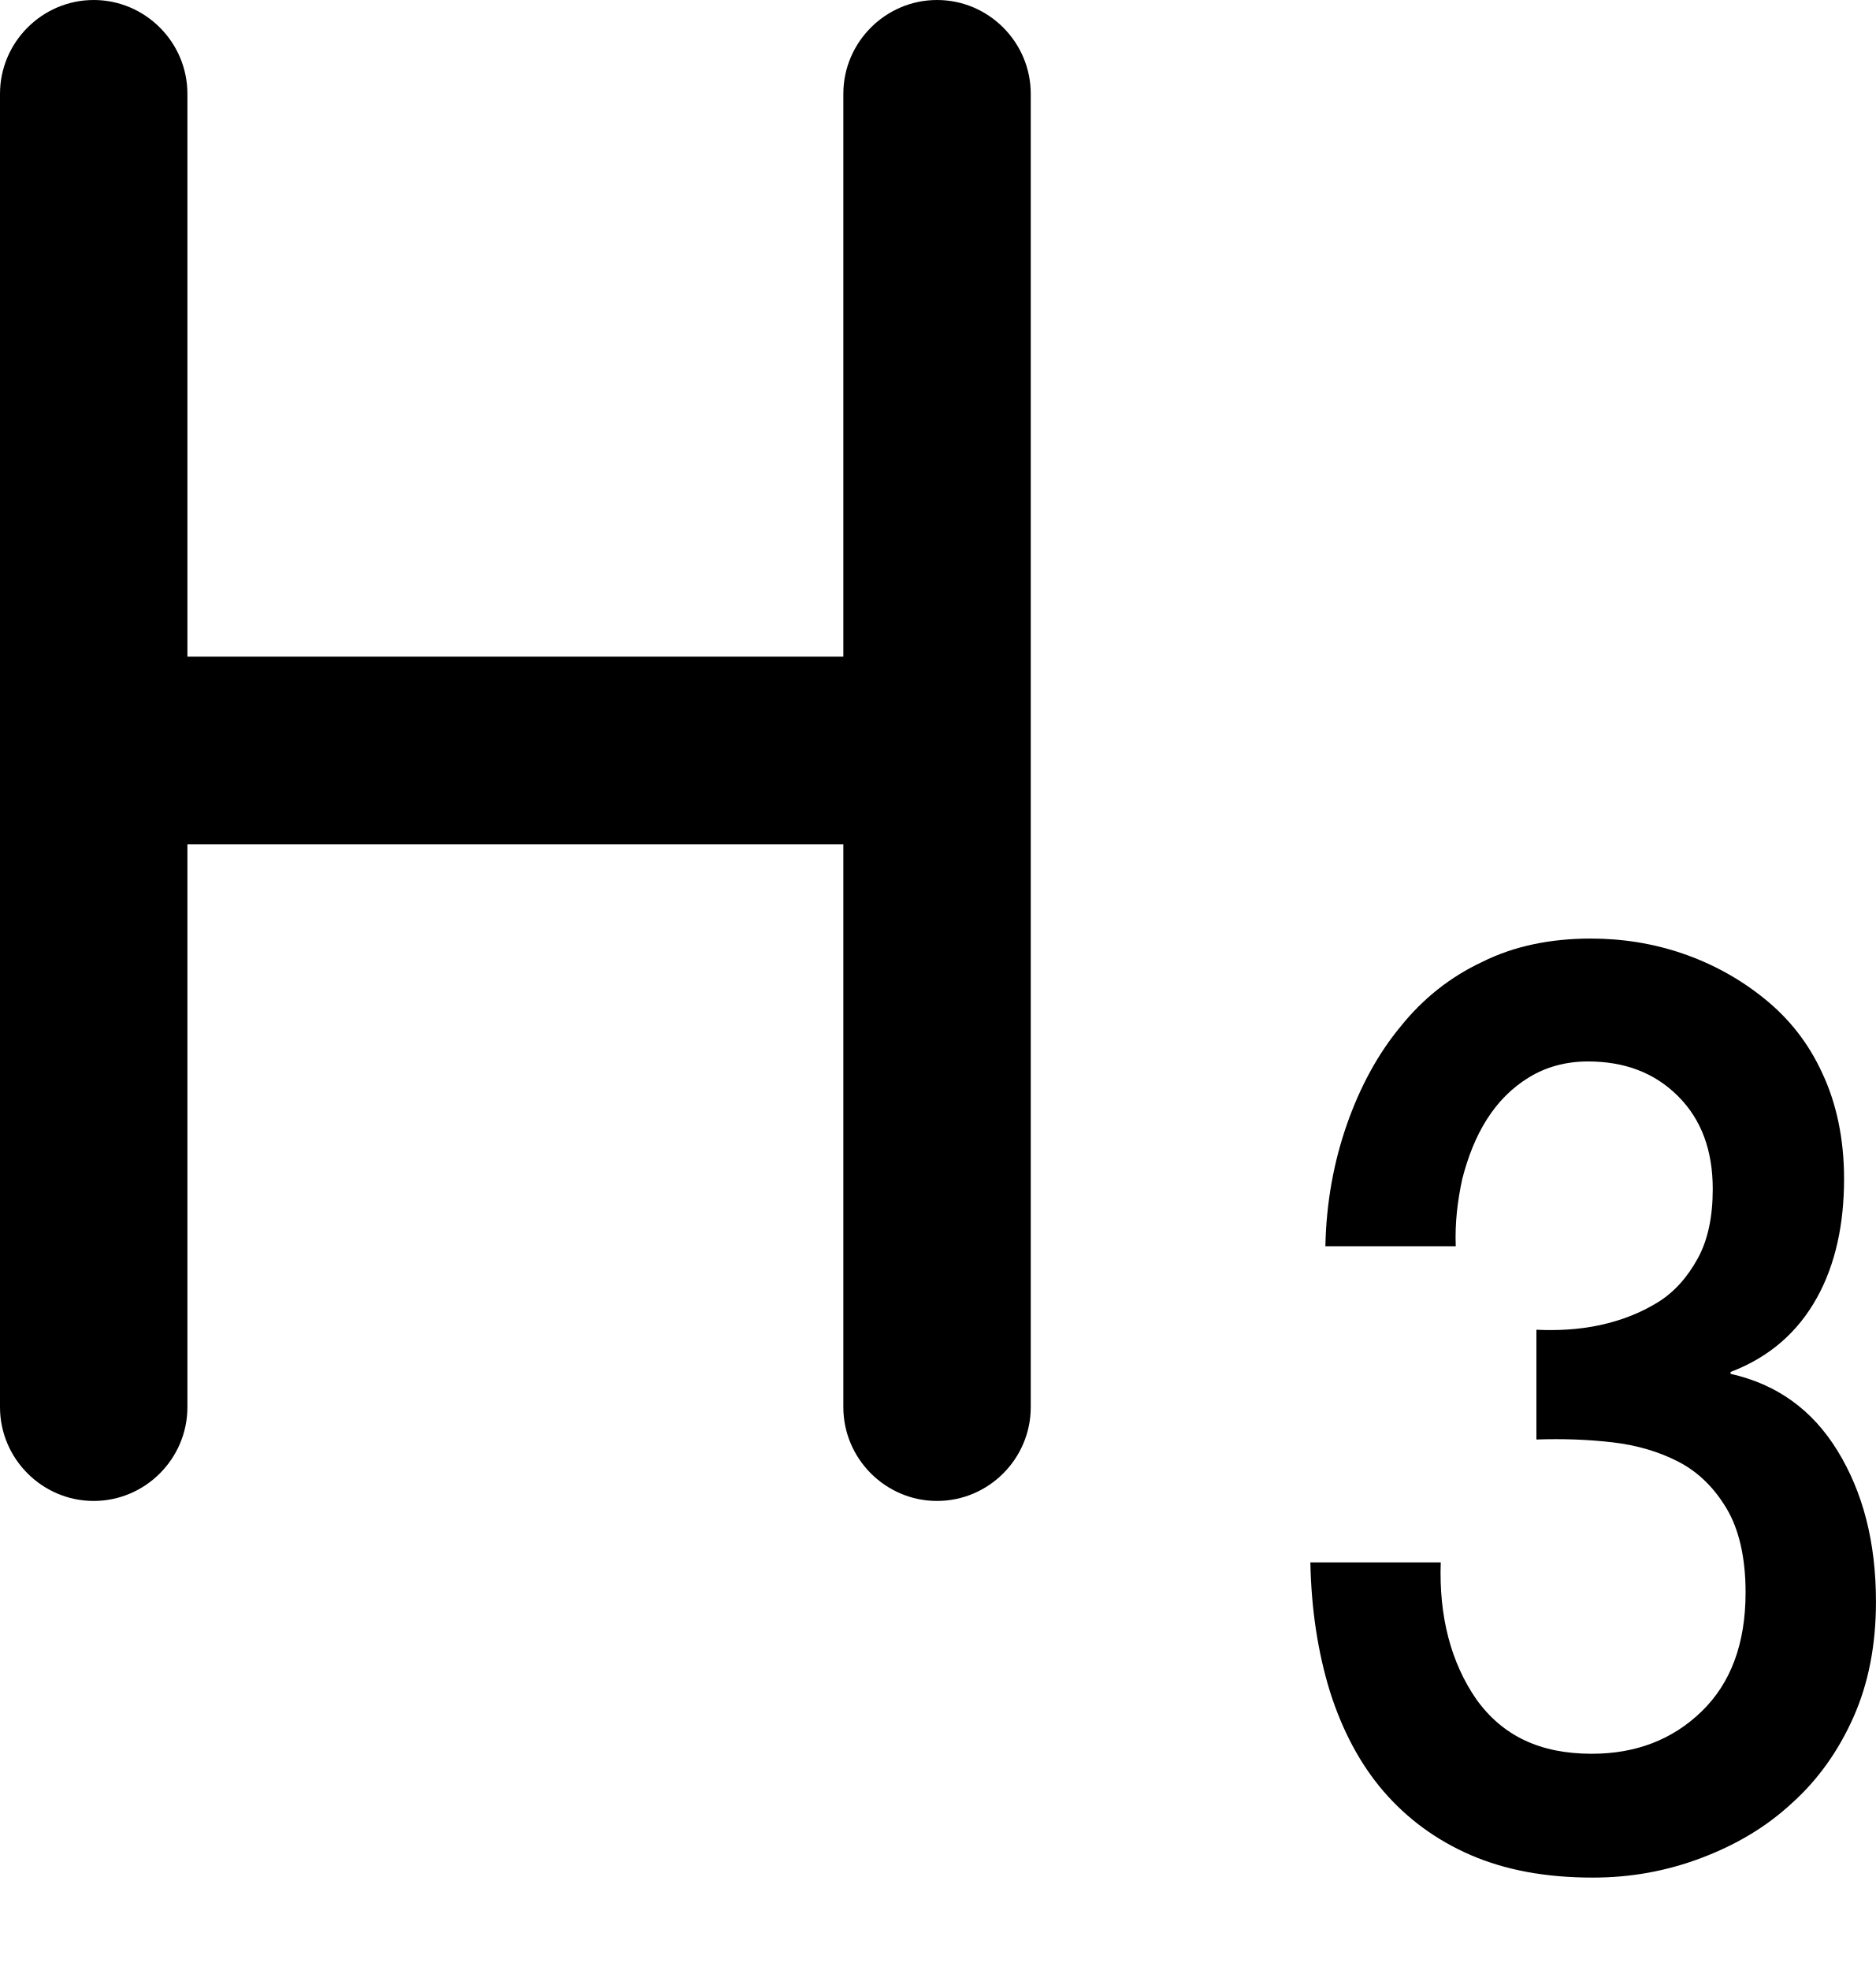
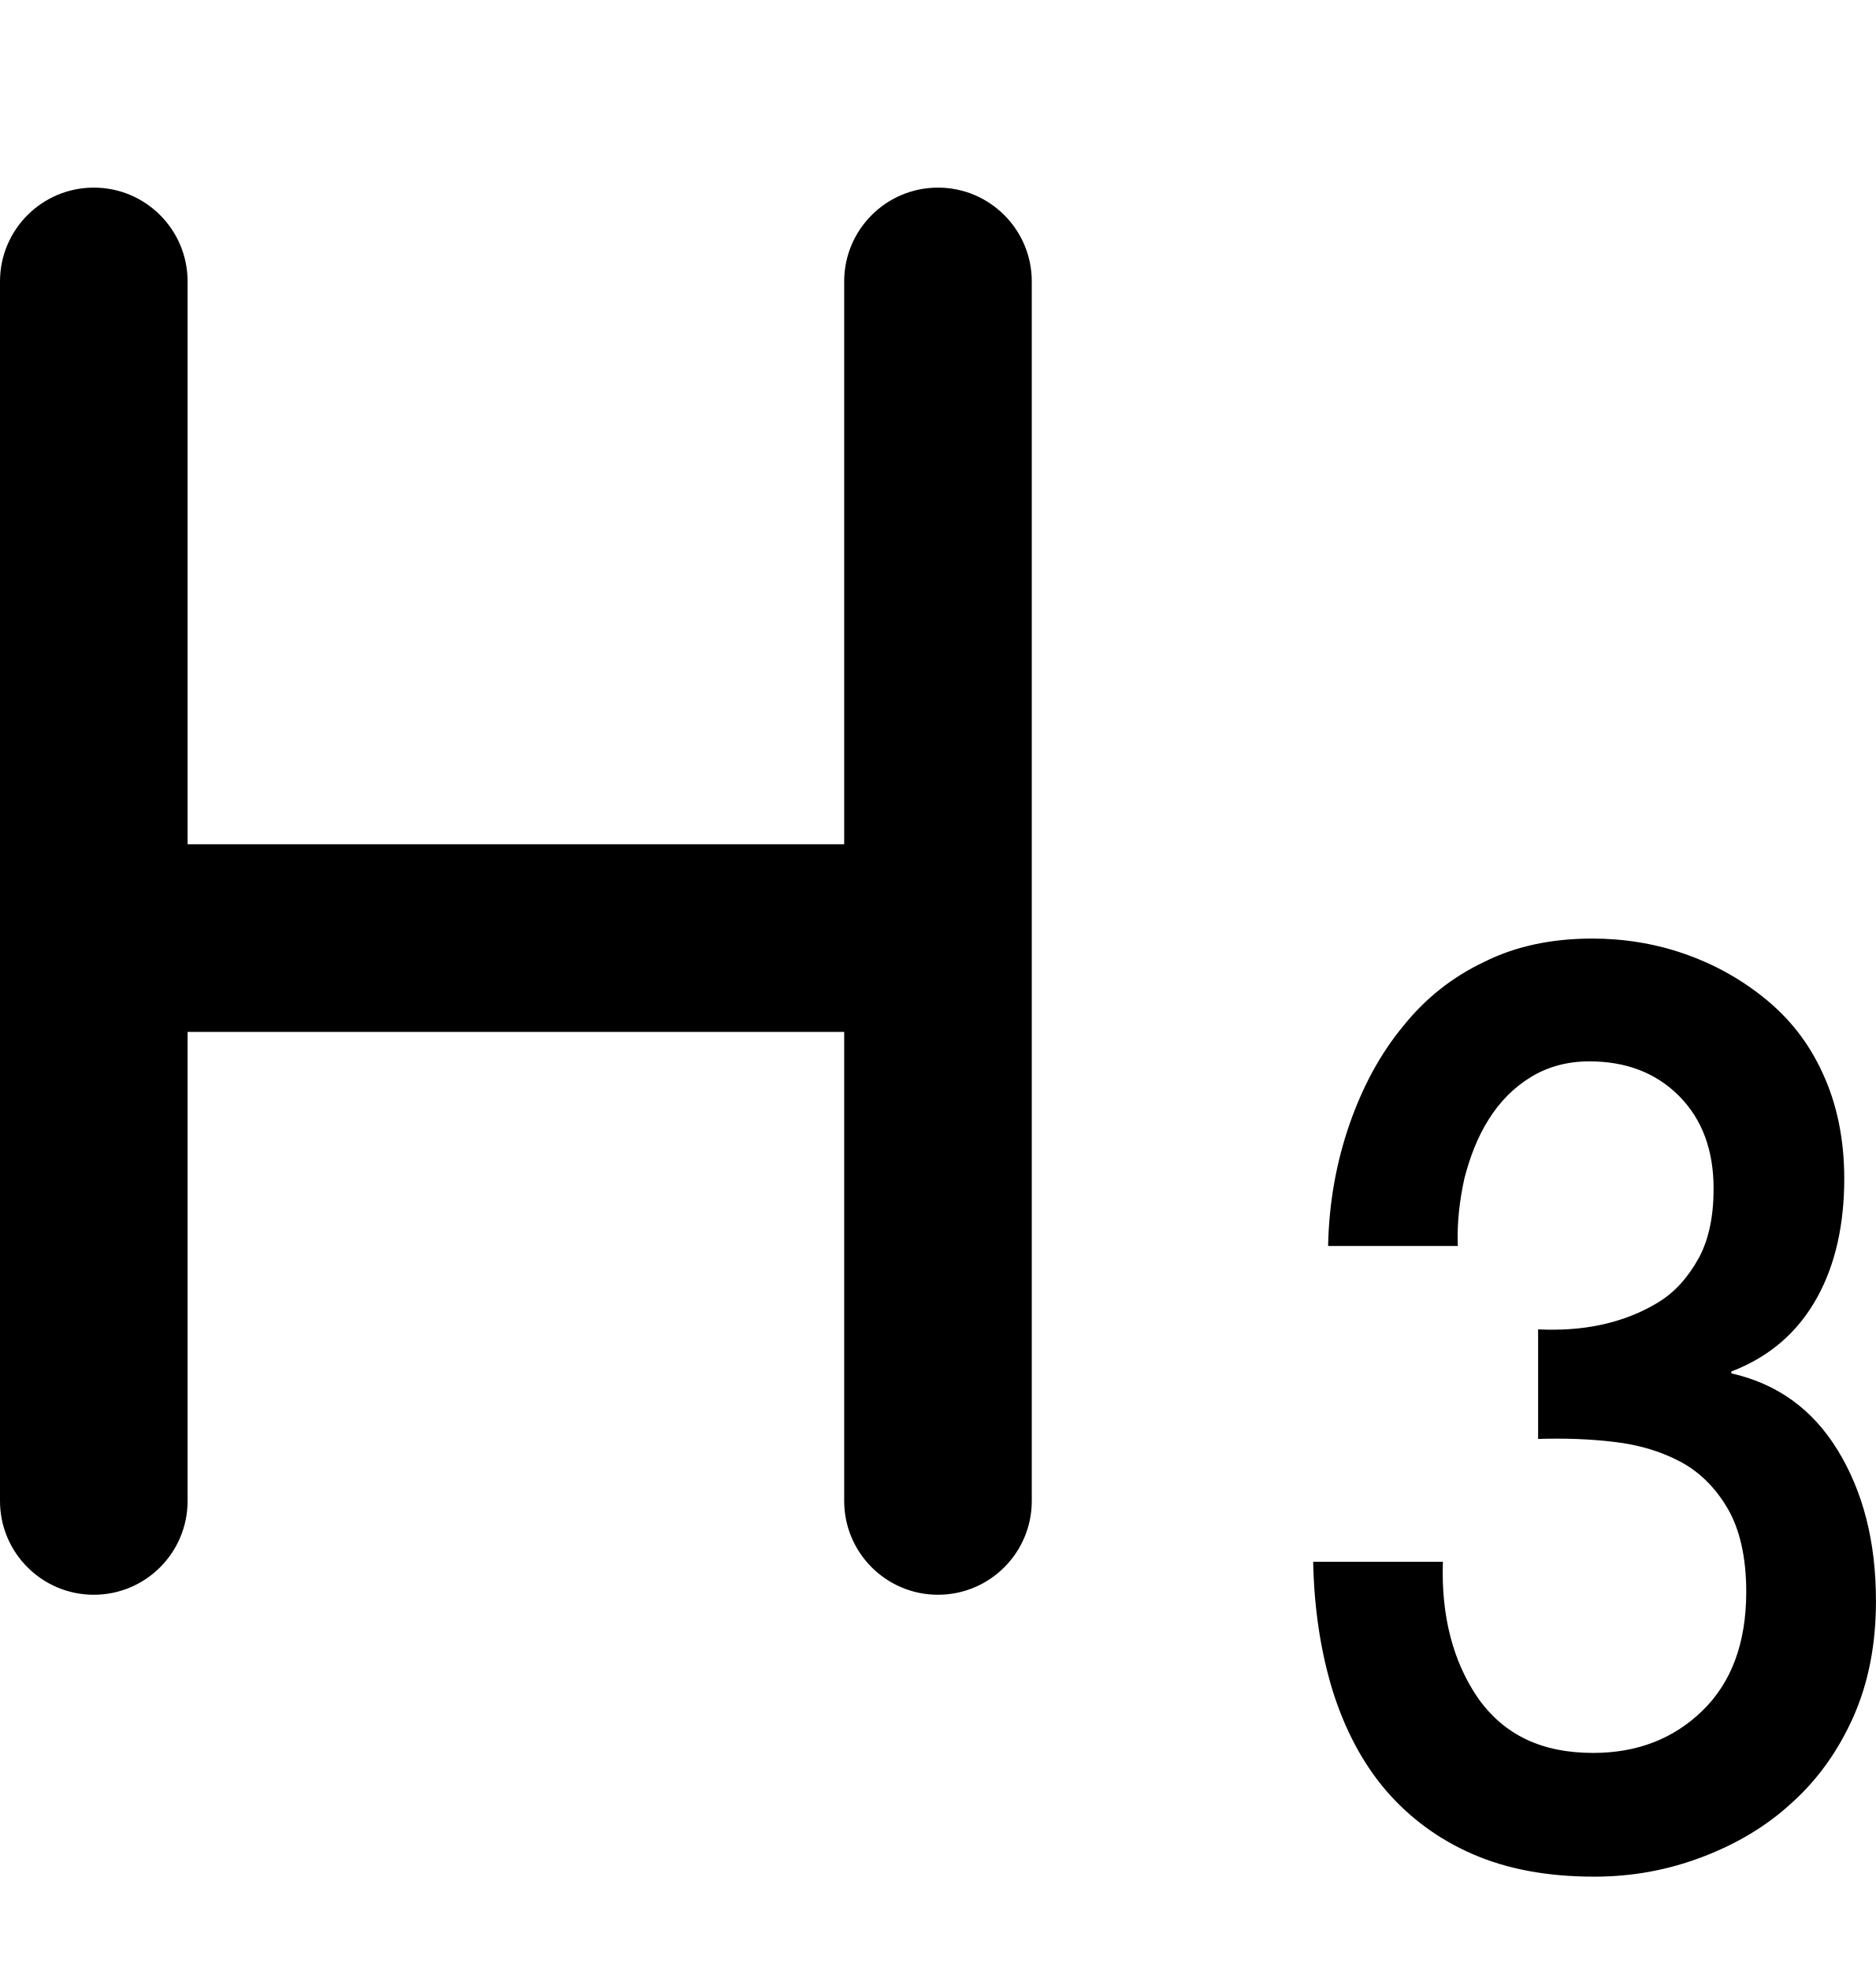
<svg xmlns="http://www.w3.org/2000/svg" width="20" height="21" viewBox="0 0 20 21" fill="none">
-   <path fill-rule="evenodd" clip-rule="evenodd" d="M10.989 1C10.989 0.45 10.54 0 9.99 0C9.441 0 8.991 0.45 8.991 1V7H1.998V1C1.998 0.45 1.548 0 0.999 0C0.45 0 0 0.45 0 1V15C0 15.55 0.45 16 0.999 16C1.548 16 1.998 15.55 1.998 15V9H8.991V15C8.991 15.55 9.441 16 9.99 16C10.54 16 10.989 15.55 10.989 15V1ZM18.45 14.645C18.94 14.755 19.32 15.025 19.59 15.465C19.86 15.905 20 16.435 20 17.075C20 17.535 19.92 17.945 19.76 18.305C19.6 18.665 19.38 18.975 19.1 19.225C18.83 19.475 18.51 19.665 18.14 19.805C17.77 19.945 17.39 20.015 16.98 20.015C16.48 20.015 16.05 19.935 15.68 19.775C15.31 19.615 15 19.385 14.75 19.095C14.5 18.805 14.31 18.445 14.18 18.035C14.05 17.615 13.98 17.155 13.97 16.655H15.36C15.34 17.235 15.47 17.725 15.74 18.115C16.02 18.505 16.42 18.695 16.97 18.695C17.44 18.695 17.83 18.545 18.14 18.245C18.45 17.945 18.61 17.525 18.61 16.975C18.61 16.605 18.54 16.305 18.41 16.085C18.28 15.865 18.11 15.695 17.9 15.585C17.69 15.475 17.45 15.405 17.19 15.375C16.93 15.345 16.66 15.335 16.38 15.345V14.175C16.6 14.185 16.83 14.175 17.06 14.125C17.29 14.075 17.49 13.995 17.67 13.885C17.85 13.775 17.99 13.615 18.1 13.415C18.21 13.215 18.26 12.965 18.26 12.675C18.26 12.265 18.14 11.935 17.89 11.685C17.64 11.435 17.32 11.315 16.93 11.315C16.69 11.315 16.48 11.375 16.3 11.485C16.12 11.595 15.97 11.745 15.85 11.935C15.73 12.125 15.65 12.335 15.59 12.565C15.54 12.795 15.51 13.035 15.52 13.285H14.13C14.14 12.815 14.22 12.385 14.36 11.985C14.5 11.585 14.69 11.235 14.93 10.945C15.17 10.645 15.46 10.415 15.8 10.255C16.14 10.085 16.53 10.005 16.96 10.005C17.29 10.005 17.62 10.055 17.94 10.165C18.26 10.275 18.55 10.435 18.81 10.645C19.07 10.855 19.28 11.115 19.43 11.445C19.58 11.765 19.66 12.145 19.66 12.565C19.66 13.045 19.57 13.475 19.37 13.835C19.17 14.195 18.87 14.465 18.45 14.625V14.645Z" fill="black" />
+   <path fill-rule="evenodd" clip-rule="evenodd" d="M2 11V16C2 16.552 1.552 17 1 17C0.448 17 0 16.552 0 16V11V9V3C0 2.448 0.448 2 1 2C1.552 2 2 2.448 2 3V9H9V3C9 2.448 9.448 2 10 2C10.552 2 11 2.448 11 3V9V11V16C11 16.552 10.552 17 10 17C9.448 17 9 16.552 9 16V11H2ZM18.458 14.64C18.945 14.75 19.323 15.02 19.592 15.459C19.861 15.899 20 16.428 20 17.068C20 17.527 19.92 17.937 19.761 18.297C19.602 18.656 19.383 18.966 19.105 19.216C18.836 19.465 18.517 19.655 18.149 19.795C17.781 19.935 17.403 20.005 16.995 20.005C16.497 20.005 16.07 19.925 15.701 19.765C15.333 19.605 15.025 19.375 14.776 19.086C14.527 18.796 14.338 18.436 14.209 18.027C14.08 17.607 14.01 17.148 14 16.648H15.383C15.363 17.228 15.492 17.717 15.761 18.107C16.04 18.496 16.438 18.686 16.985 18.686C17.453 18.686 17.841 18.536 18.149 18.237C18.458 17.937 18.617 17.517 18.617 16.968C18.617 16.598 18.547 16.299 18.418 16.079C18.289 15.859 18.119 15.689 17.91 15.579C17.701 15.469 17.463 15.399 17.204 15.37C16.945 15.339 16.677 15.33 16.398 15.339V14.171C16.617 14.181 16.846 14.171 17.075 14.121C17.303 14.071 17.503 13.991 17.682 13.881C17.861 13.771 18 13.611 18.11 13.412C18.219 13.212 18.269 12.962 18.269 12.672C18.269 12.263 18.149 11.933 17.901 11.683C17.652 11.434 17.333 11.314 16.945 11.314C16.706 11.314 16.497 11.373 16.318 11.483C16.139 11.593 15.99 11.743 15.871 11.933C15.751 12.123 15.672 12.333 15.612 12.562C15.562 12.792 15.532 13.032 15.542 13.282H14.159C14.169 12.812 14.249 12.383 14.388 11.983C14.527 11.583 14.716 11.234 14.955 10.944C15.194 10.644 15.483 10.415 15.821 10.255C16.159 10.085 16.547 10.005 16.975 10.005C17.303 10.005 17.632 10.055 17.95 10.165C18.269 10.275 18.557 10.434 18.816 10.644C19.075 10.854 19.284 11.114 19.433 11.443C19.582 11.763 19.662 12.143 19.662 12.562C19.662 13.042 19.572 13.471 19.373 13.831C19.174 14.191 18.876 14.46 18.458 14.62V14.64Z" fill="black" />
</svg>
